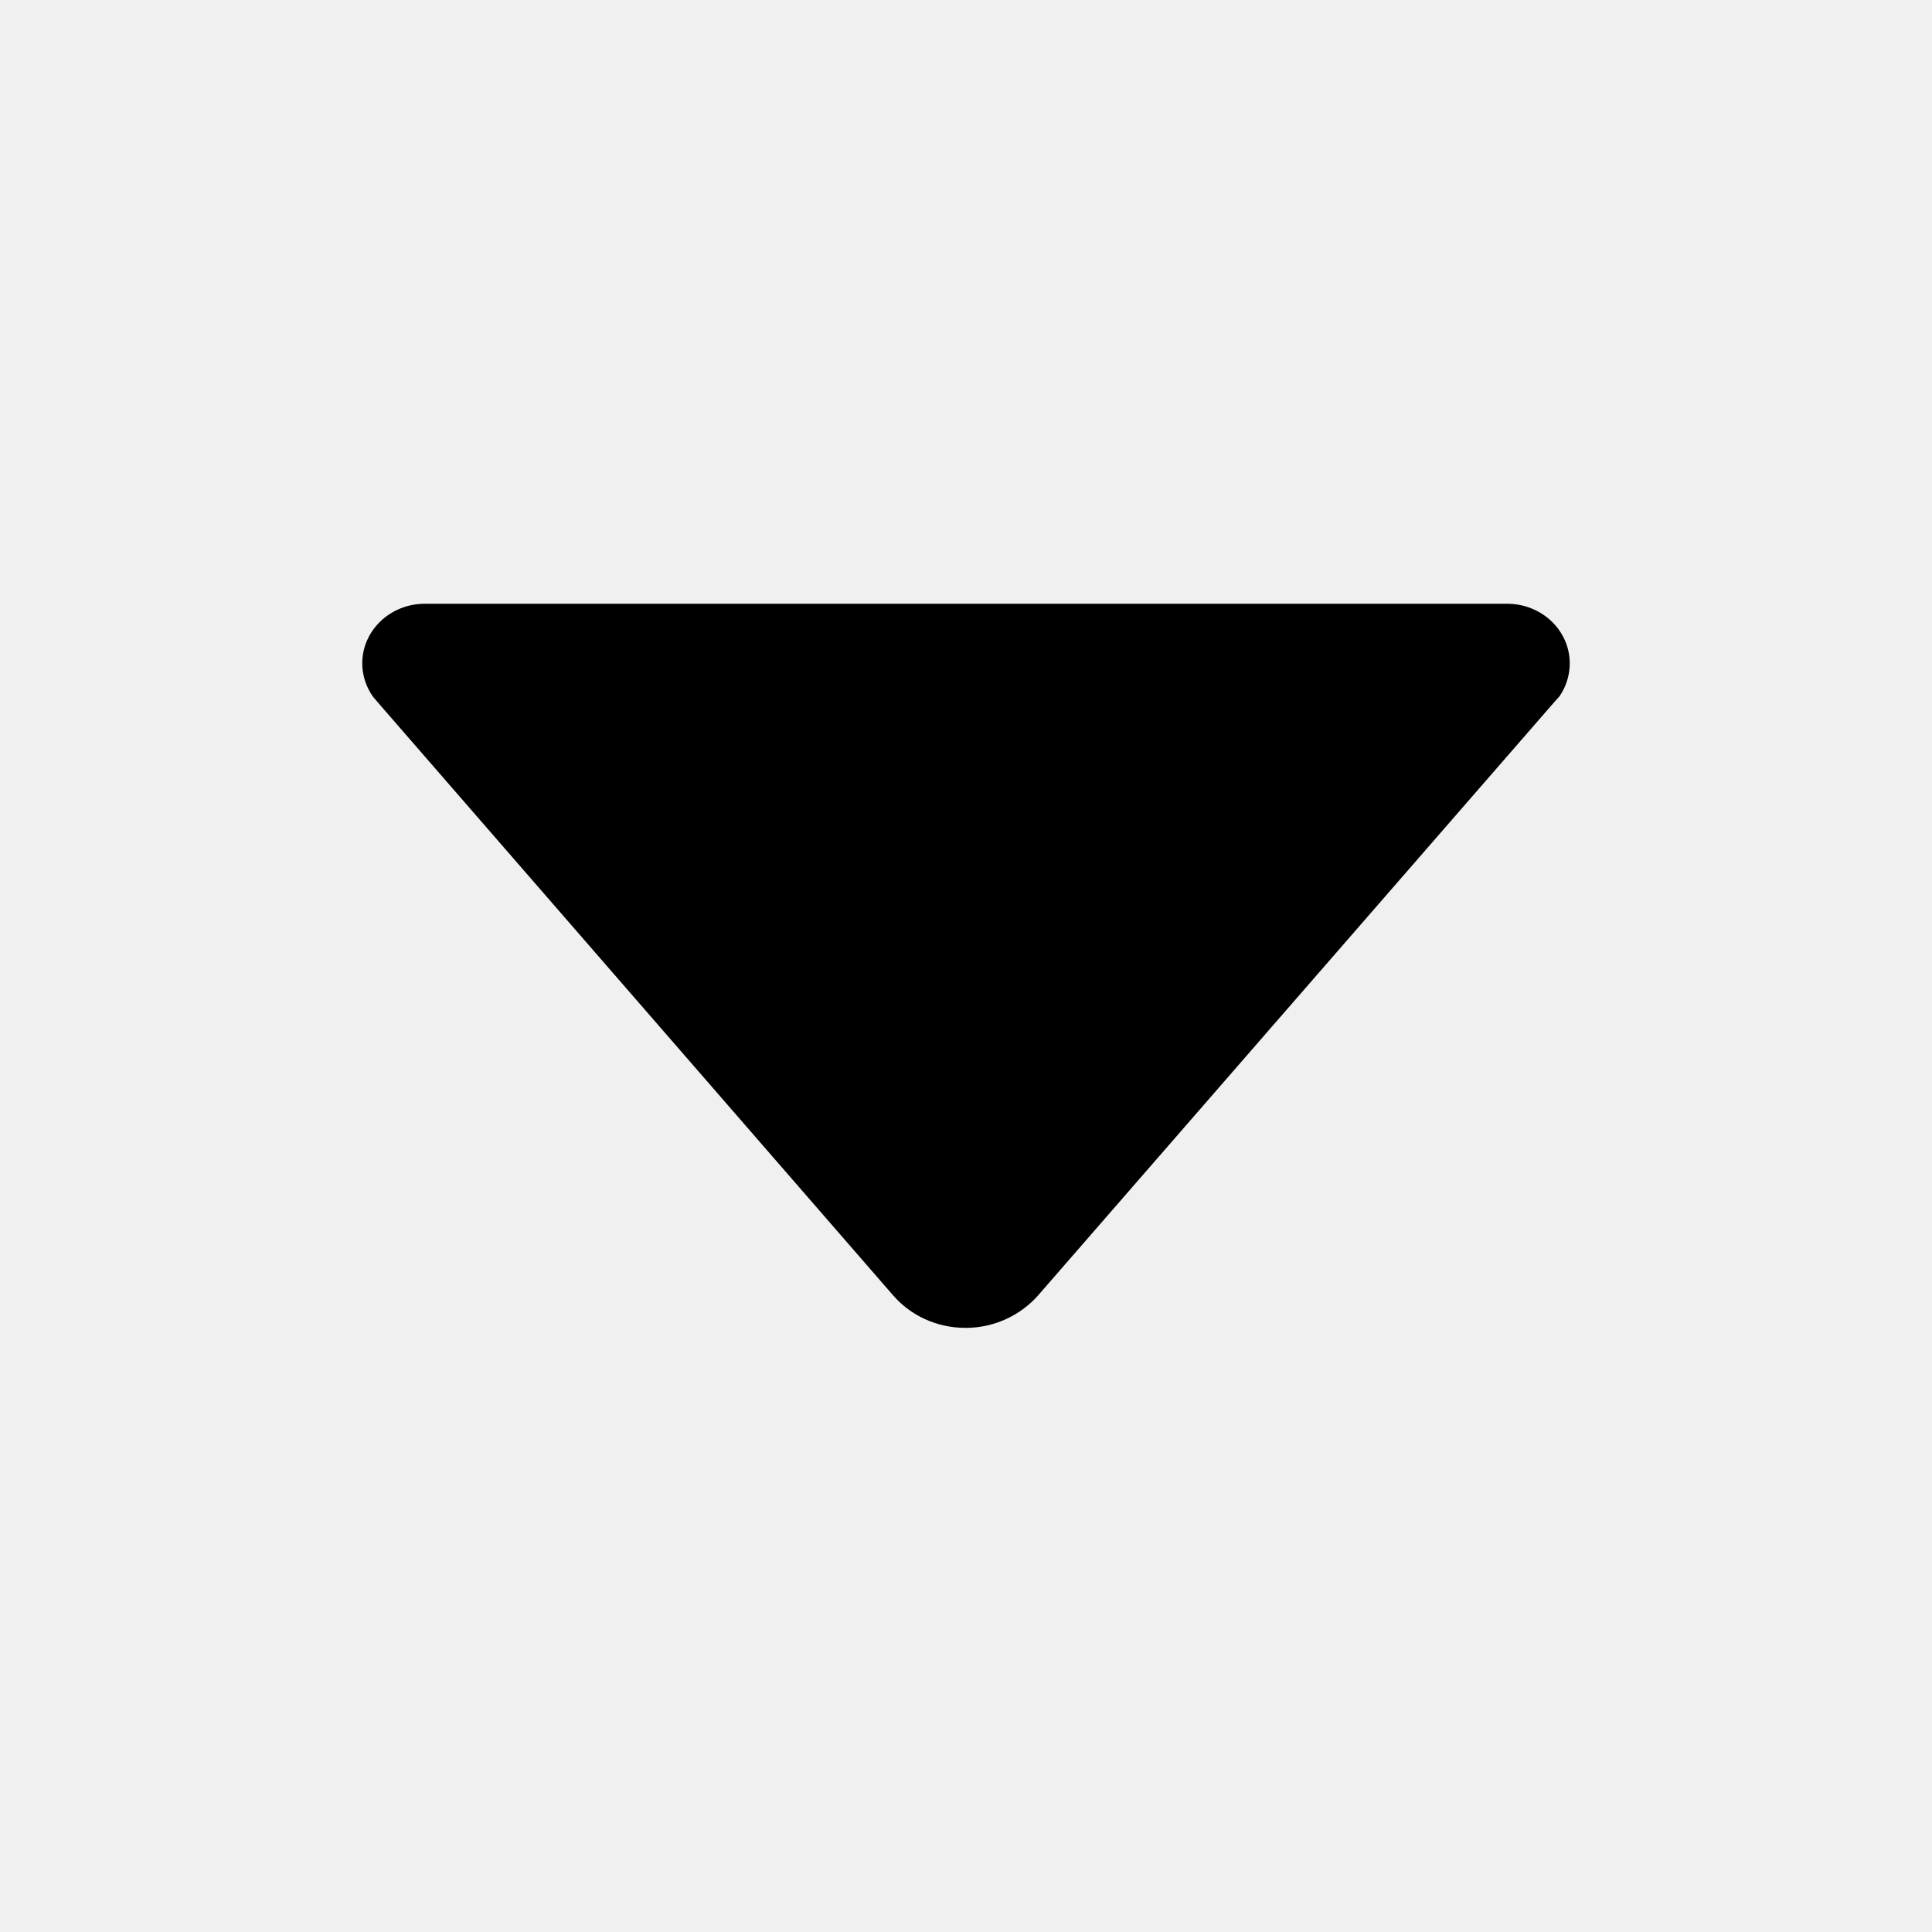
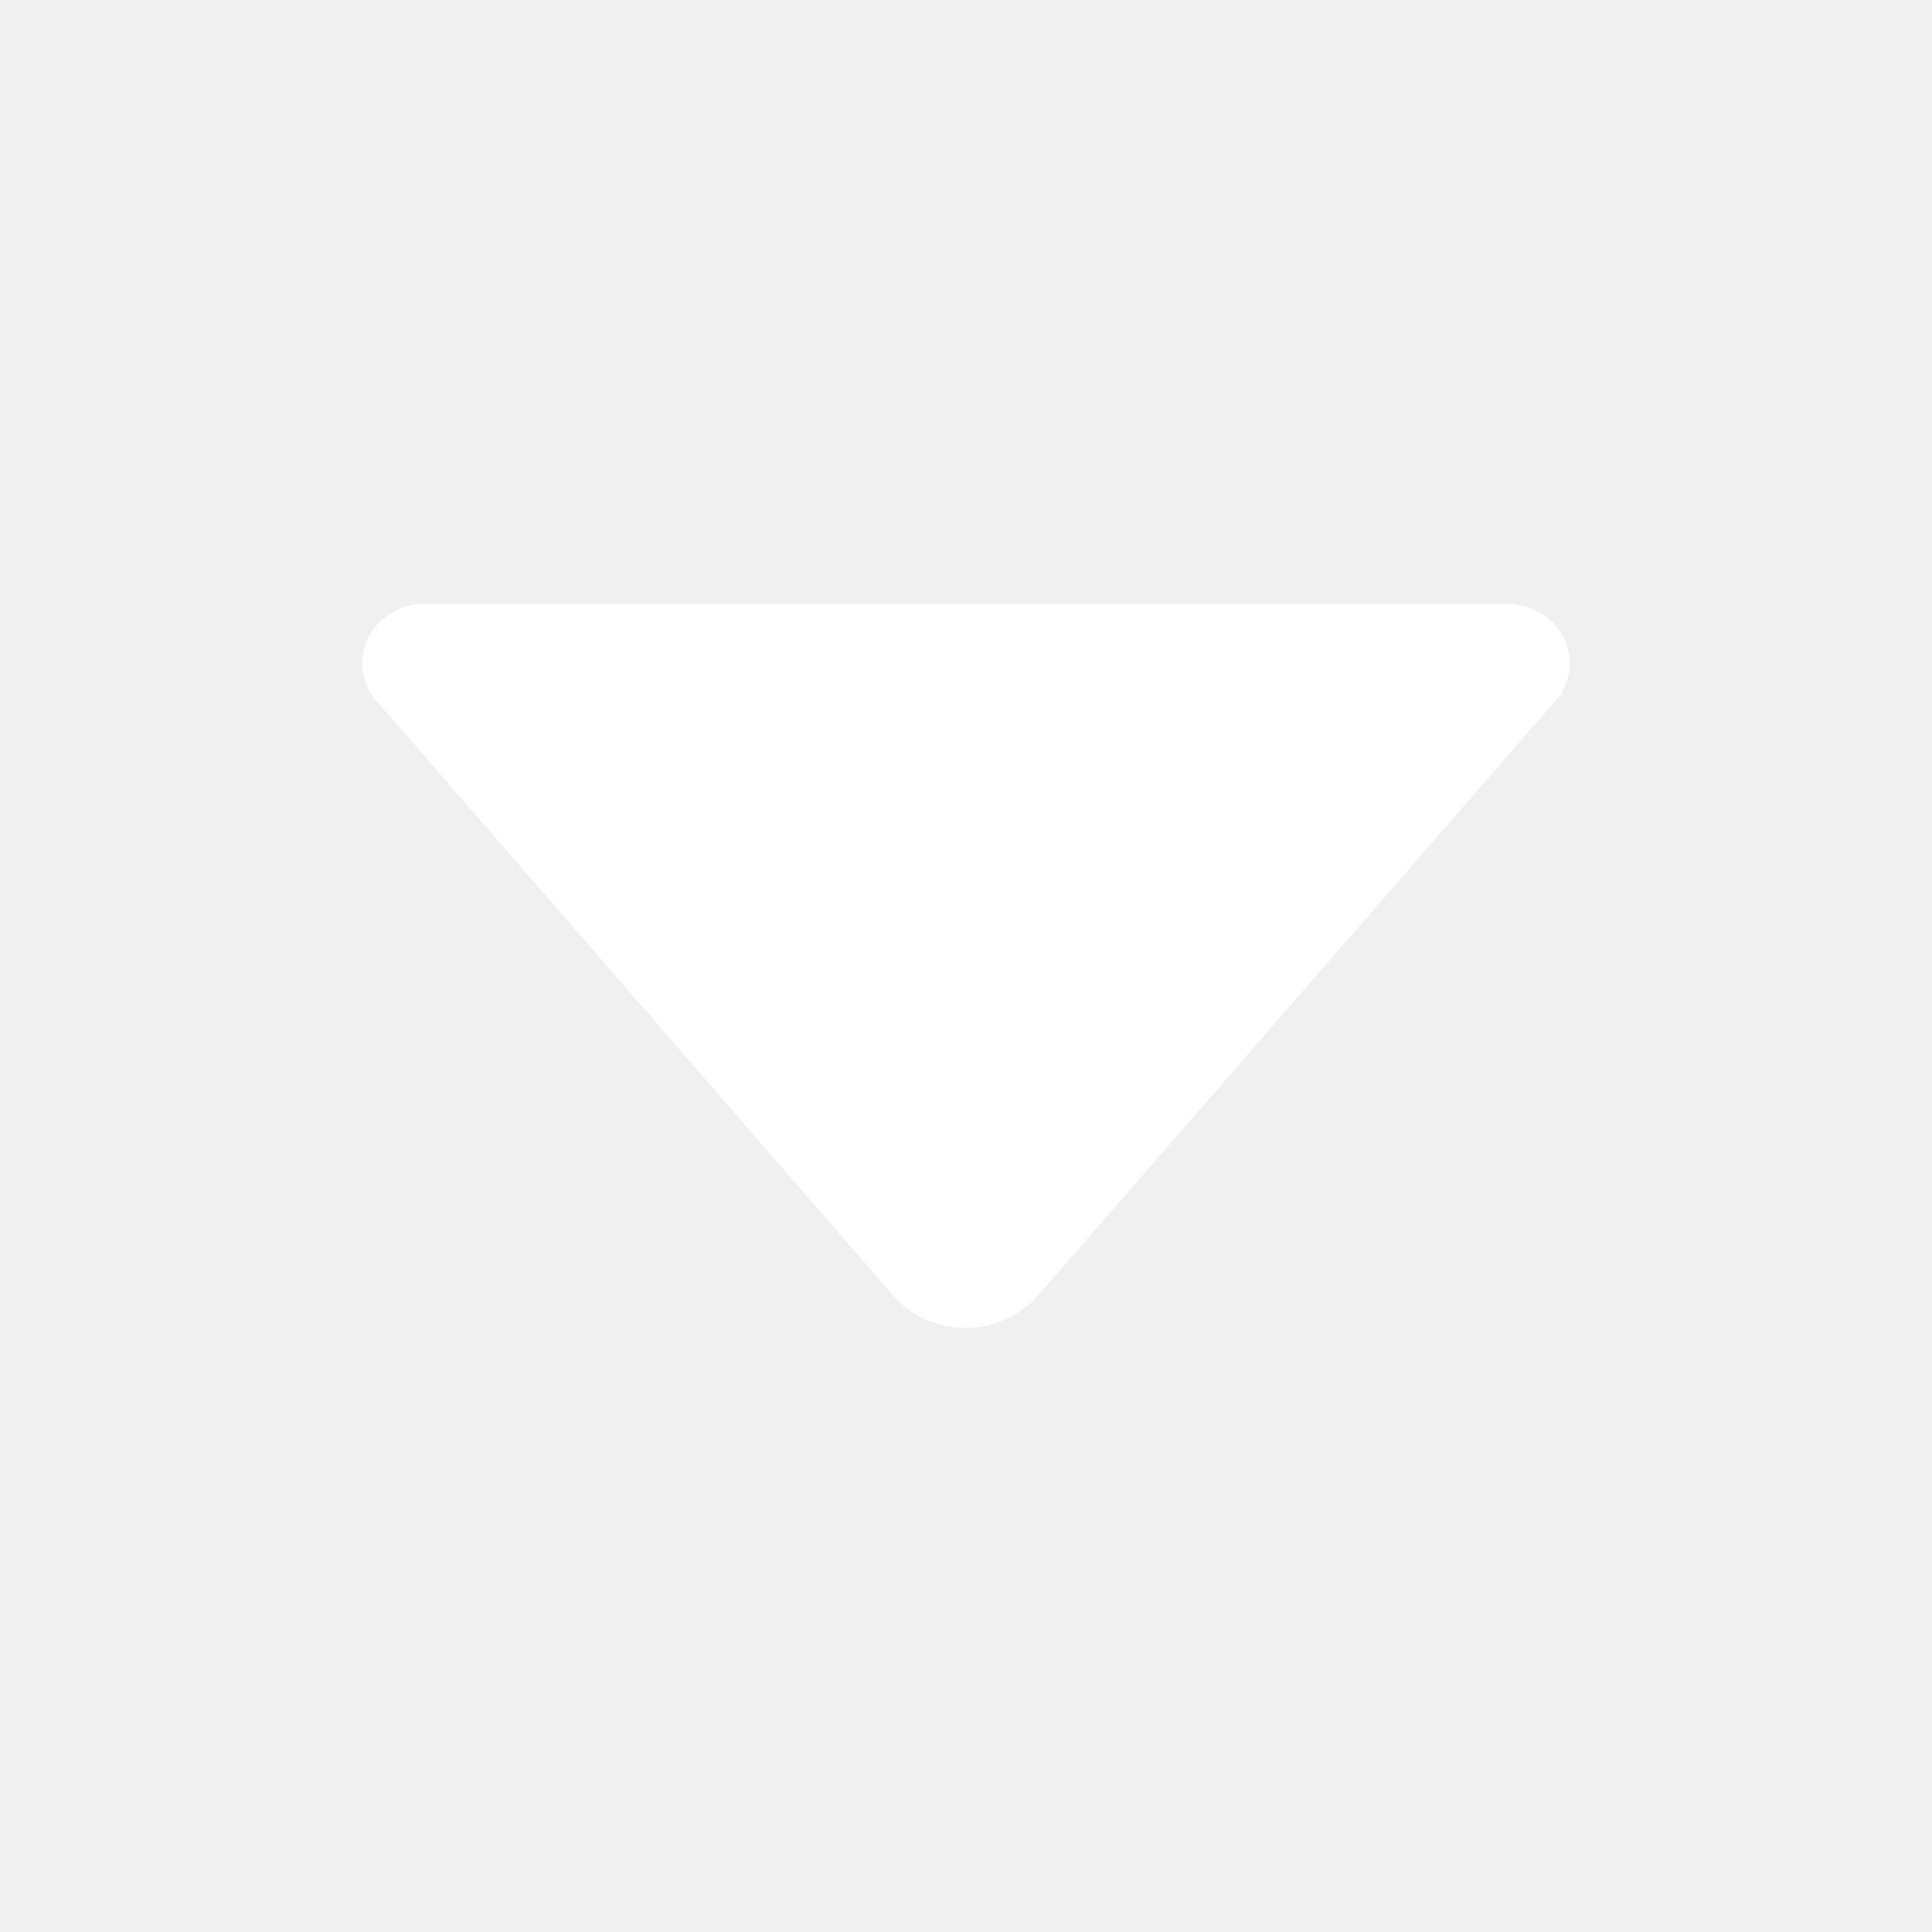
- <svg xmlns="http://www.w3.org/2000/svg" height="512px" id="Layer_1" style="enable-background:new 0 0 512 512;" version="1.1" viewBox="0 0 512 512" width="512px" xml:space="preserve">
+ <svg xmlns="http://www.w3.org/2000/svg" fill="#ffffff" height="512px" id="Layer_1" style="enable-background:new 0 0 512 512;" version="1.1" viewBox="0 0 512 512" width="512px" xml:space="preserve">
  <path d="M98.9,184.7l1.8,2.1l136,156.5c4.6,5.3,11.5,8.6,19.2,8.6c7.7,0,14.6-3.4,19.2-8.6L411,187.1l2.3-2.6  c1.7-2.5,2.7-5.5,2.7-8.7c0-8.7-7.4-15.8-16.6-15.8v0H112.6v0c-9.2,0-16.6,7.1-16.6,15.8C96,179.1,97.1,182.2,98.9,184.7z" />
</svg>
